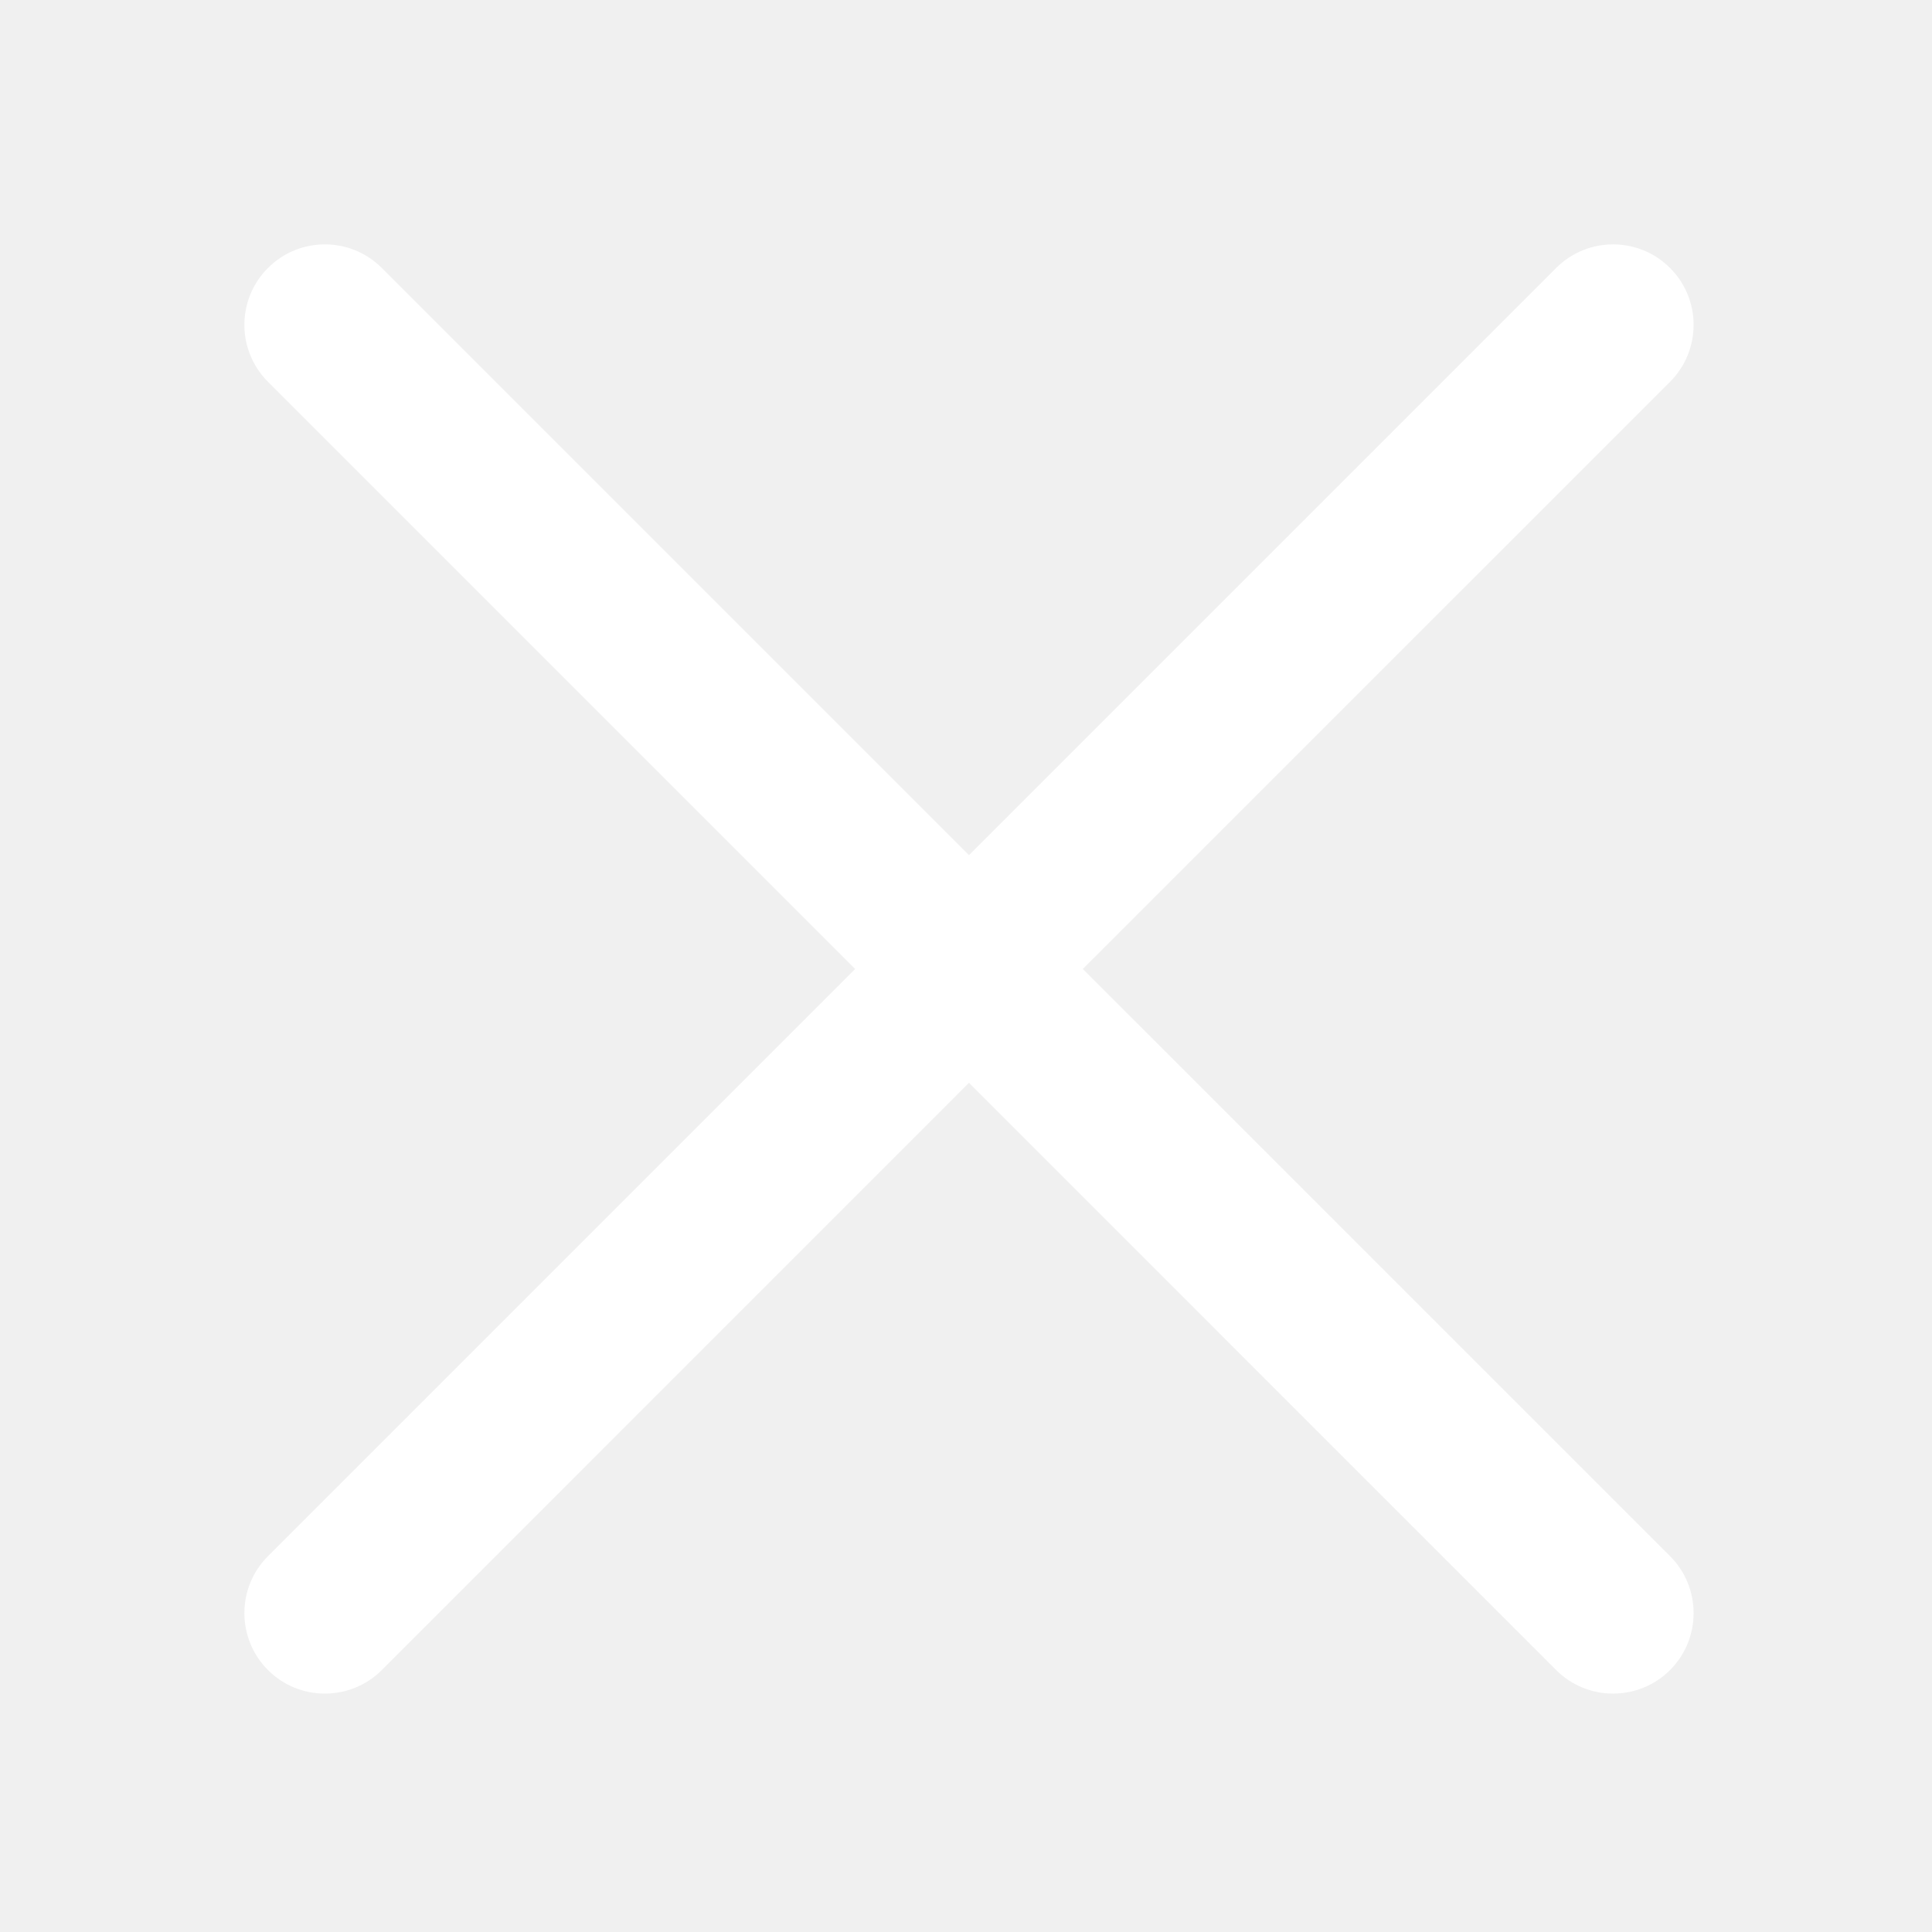
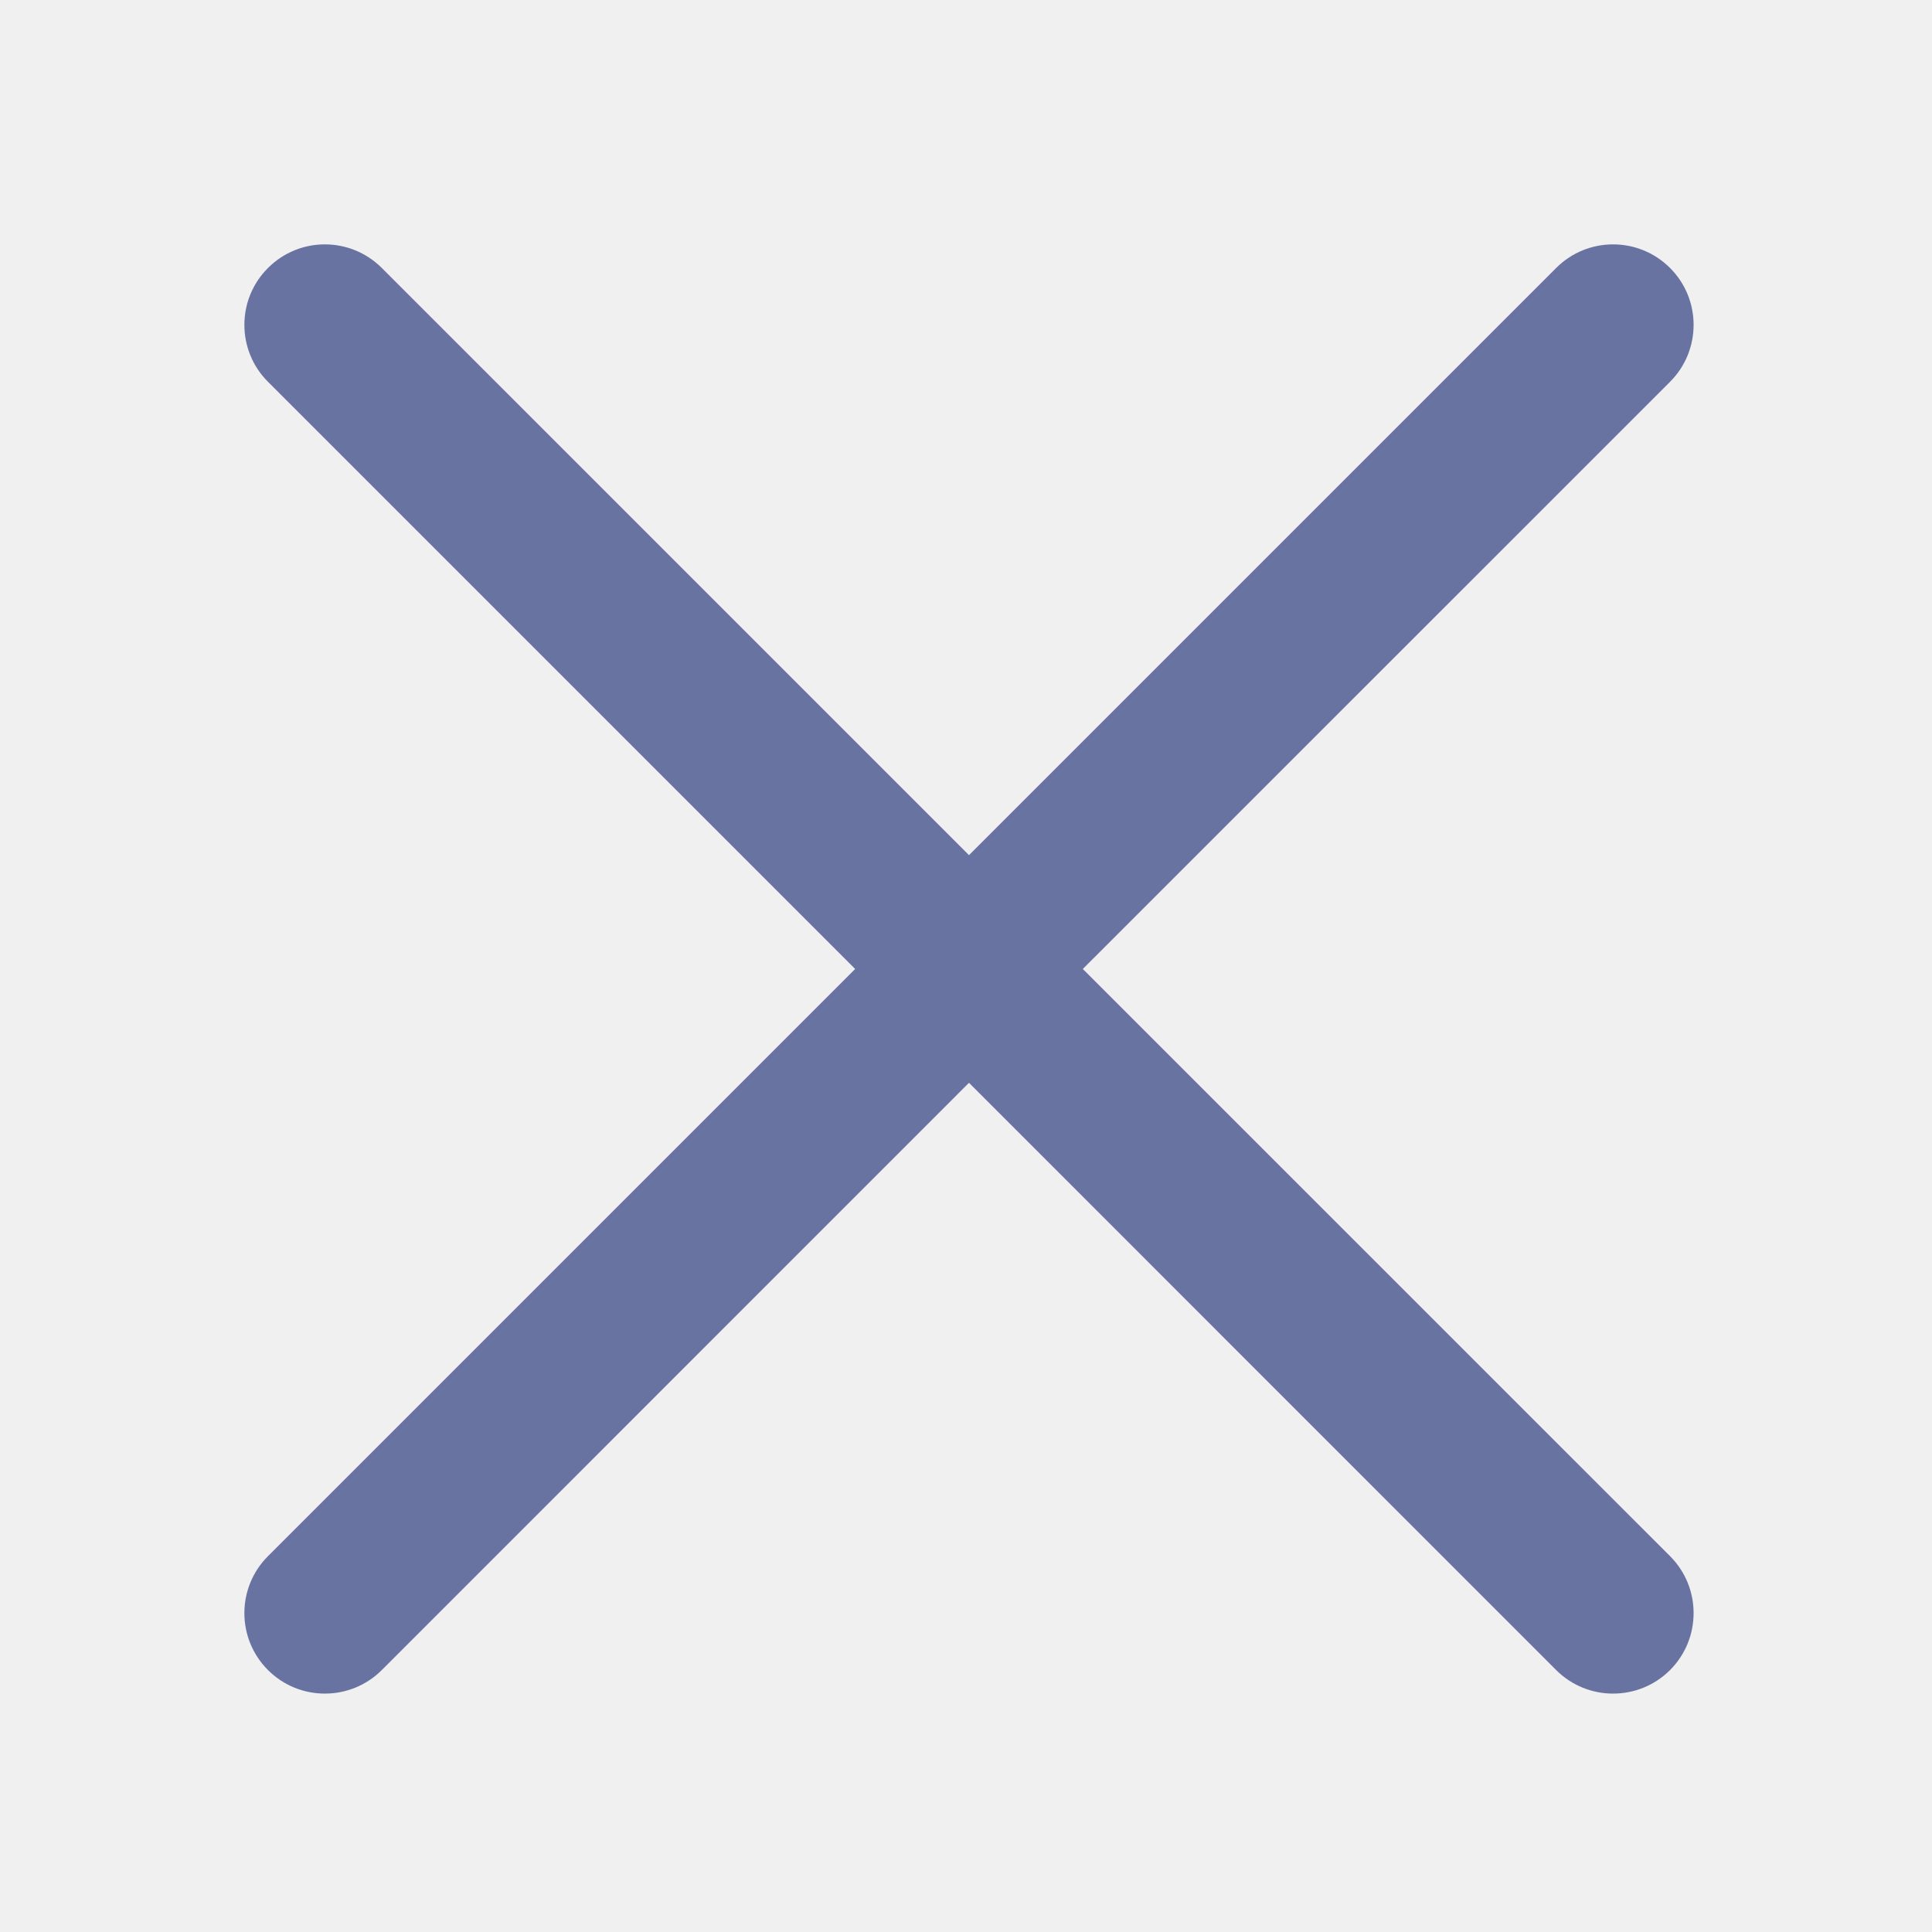
<svg xmlns="http://www.w3.org/2000/svg" width="800px" height="800px" viewBox="0 0 24 24" fill="none">
-   <path d="M20.746 3.329C20.355 2.938 19.722 2.938 19.331 3.329L12.037 10.623L4.743 3.329C4.352 2.938 3.719 2.938 3.329 3.329C2.938 3.719 2.938 4.352 3.329 4.743L10.623 12.037L3.329 19.331C2.938 19.722 2.938 20.355 3.329 20.746C3.719 21.136 4.352 21.136 4.743 20.746L12.037 13.451L19.331 20.746C19.722 21.136 20.355 21.136 20.746 20.746C21.136 20.355 21.136 19.722 20.746 19.331L13.451 12.037L20.746 4.743C21.136 4.352 21.136 3.719 20.746 3.329Z" fill="white" />
+   <path d="M20.746 3.329C20.355 2.938 19.722 2.938 19.331 3.329L12.037 10.623L4.743 3.329C4.352 2.938 3.719 2.938 3.329 3.329C2.938 3.719 2.938 4.352 3.329 4.743L10.623 12.037L3.329 19.331C2.938 19.722 2.938 20.355 3.329 20.746C3.719 21.136 4.352 21.136 4.743 20.746L12.037 13.451L19.331 20.746C19.722 21.136 20.355 21.136 20.746 20.746C21.136 20.355 21.136 19.722 20.746 19.331L13.451 12.037L20.746 4.743C21.136 4.352 21.136 3.719 20.746 3.329Z" fill="#6873a2" />
</svg>
